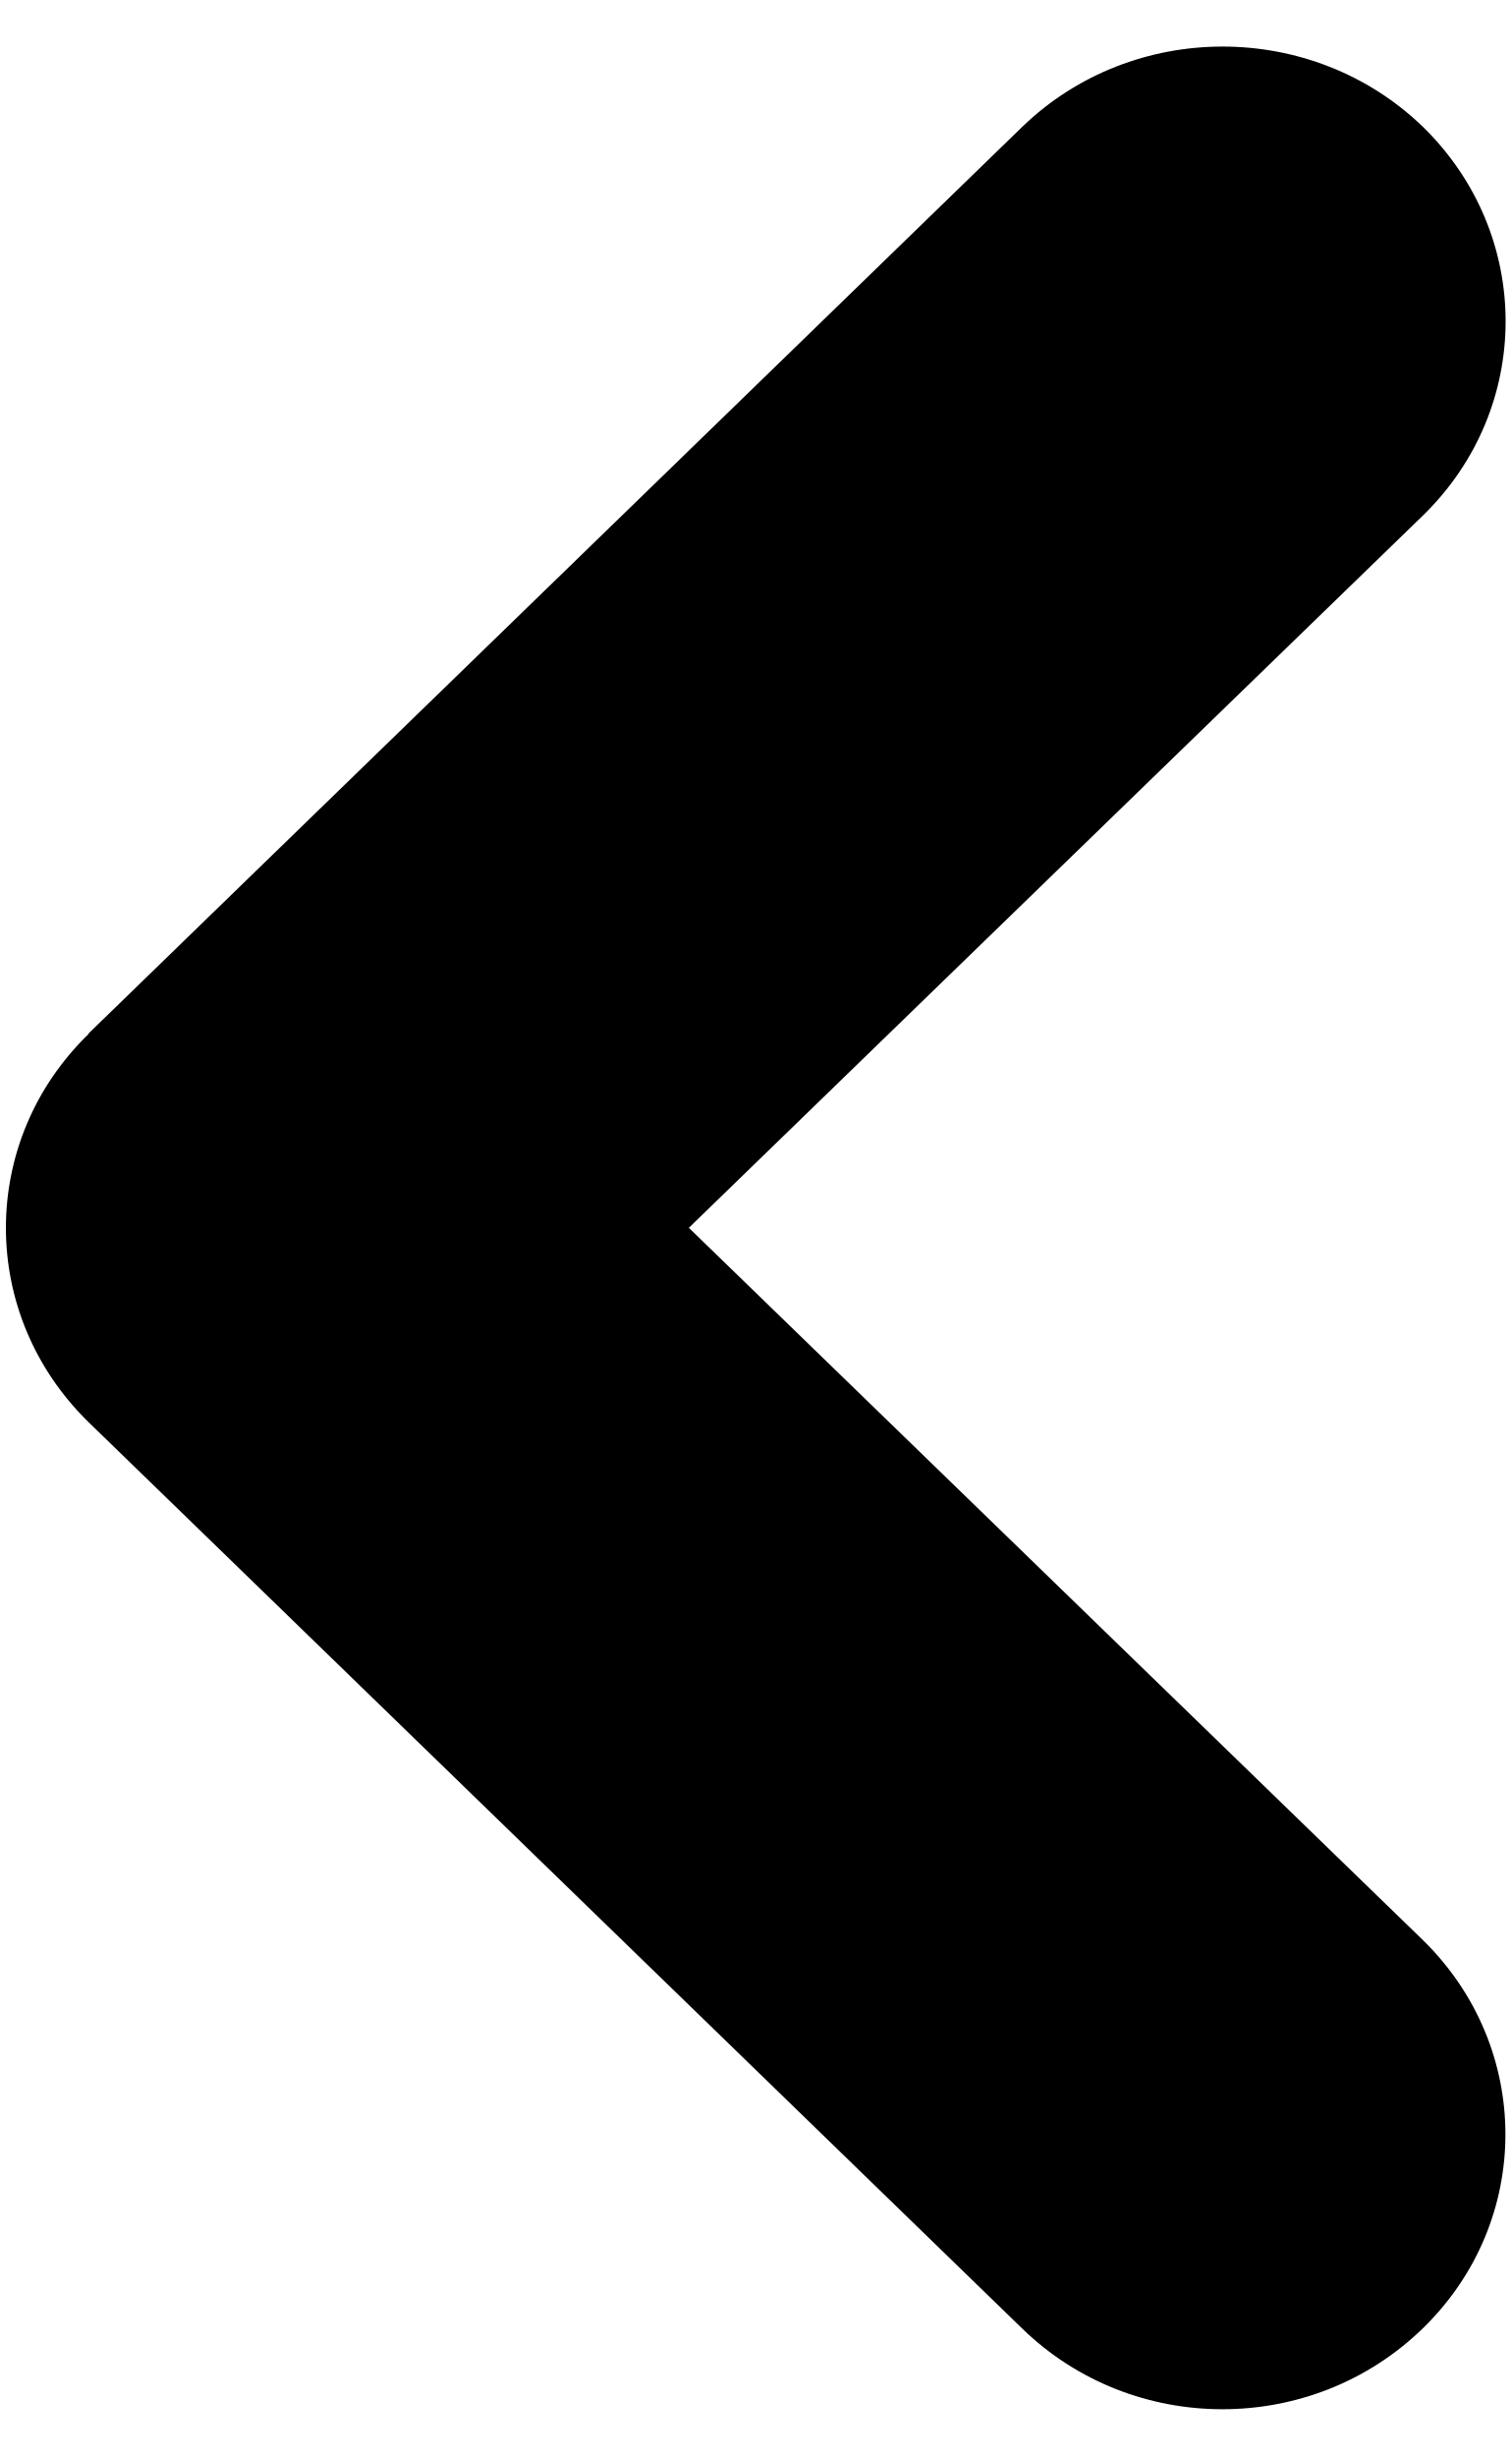
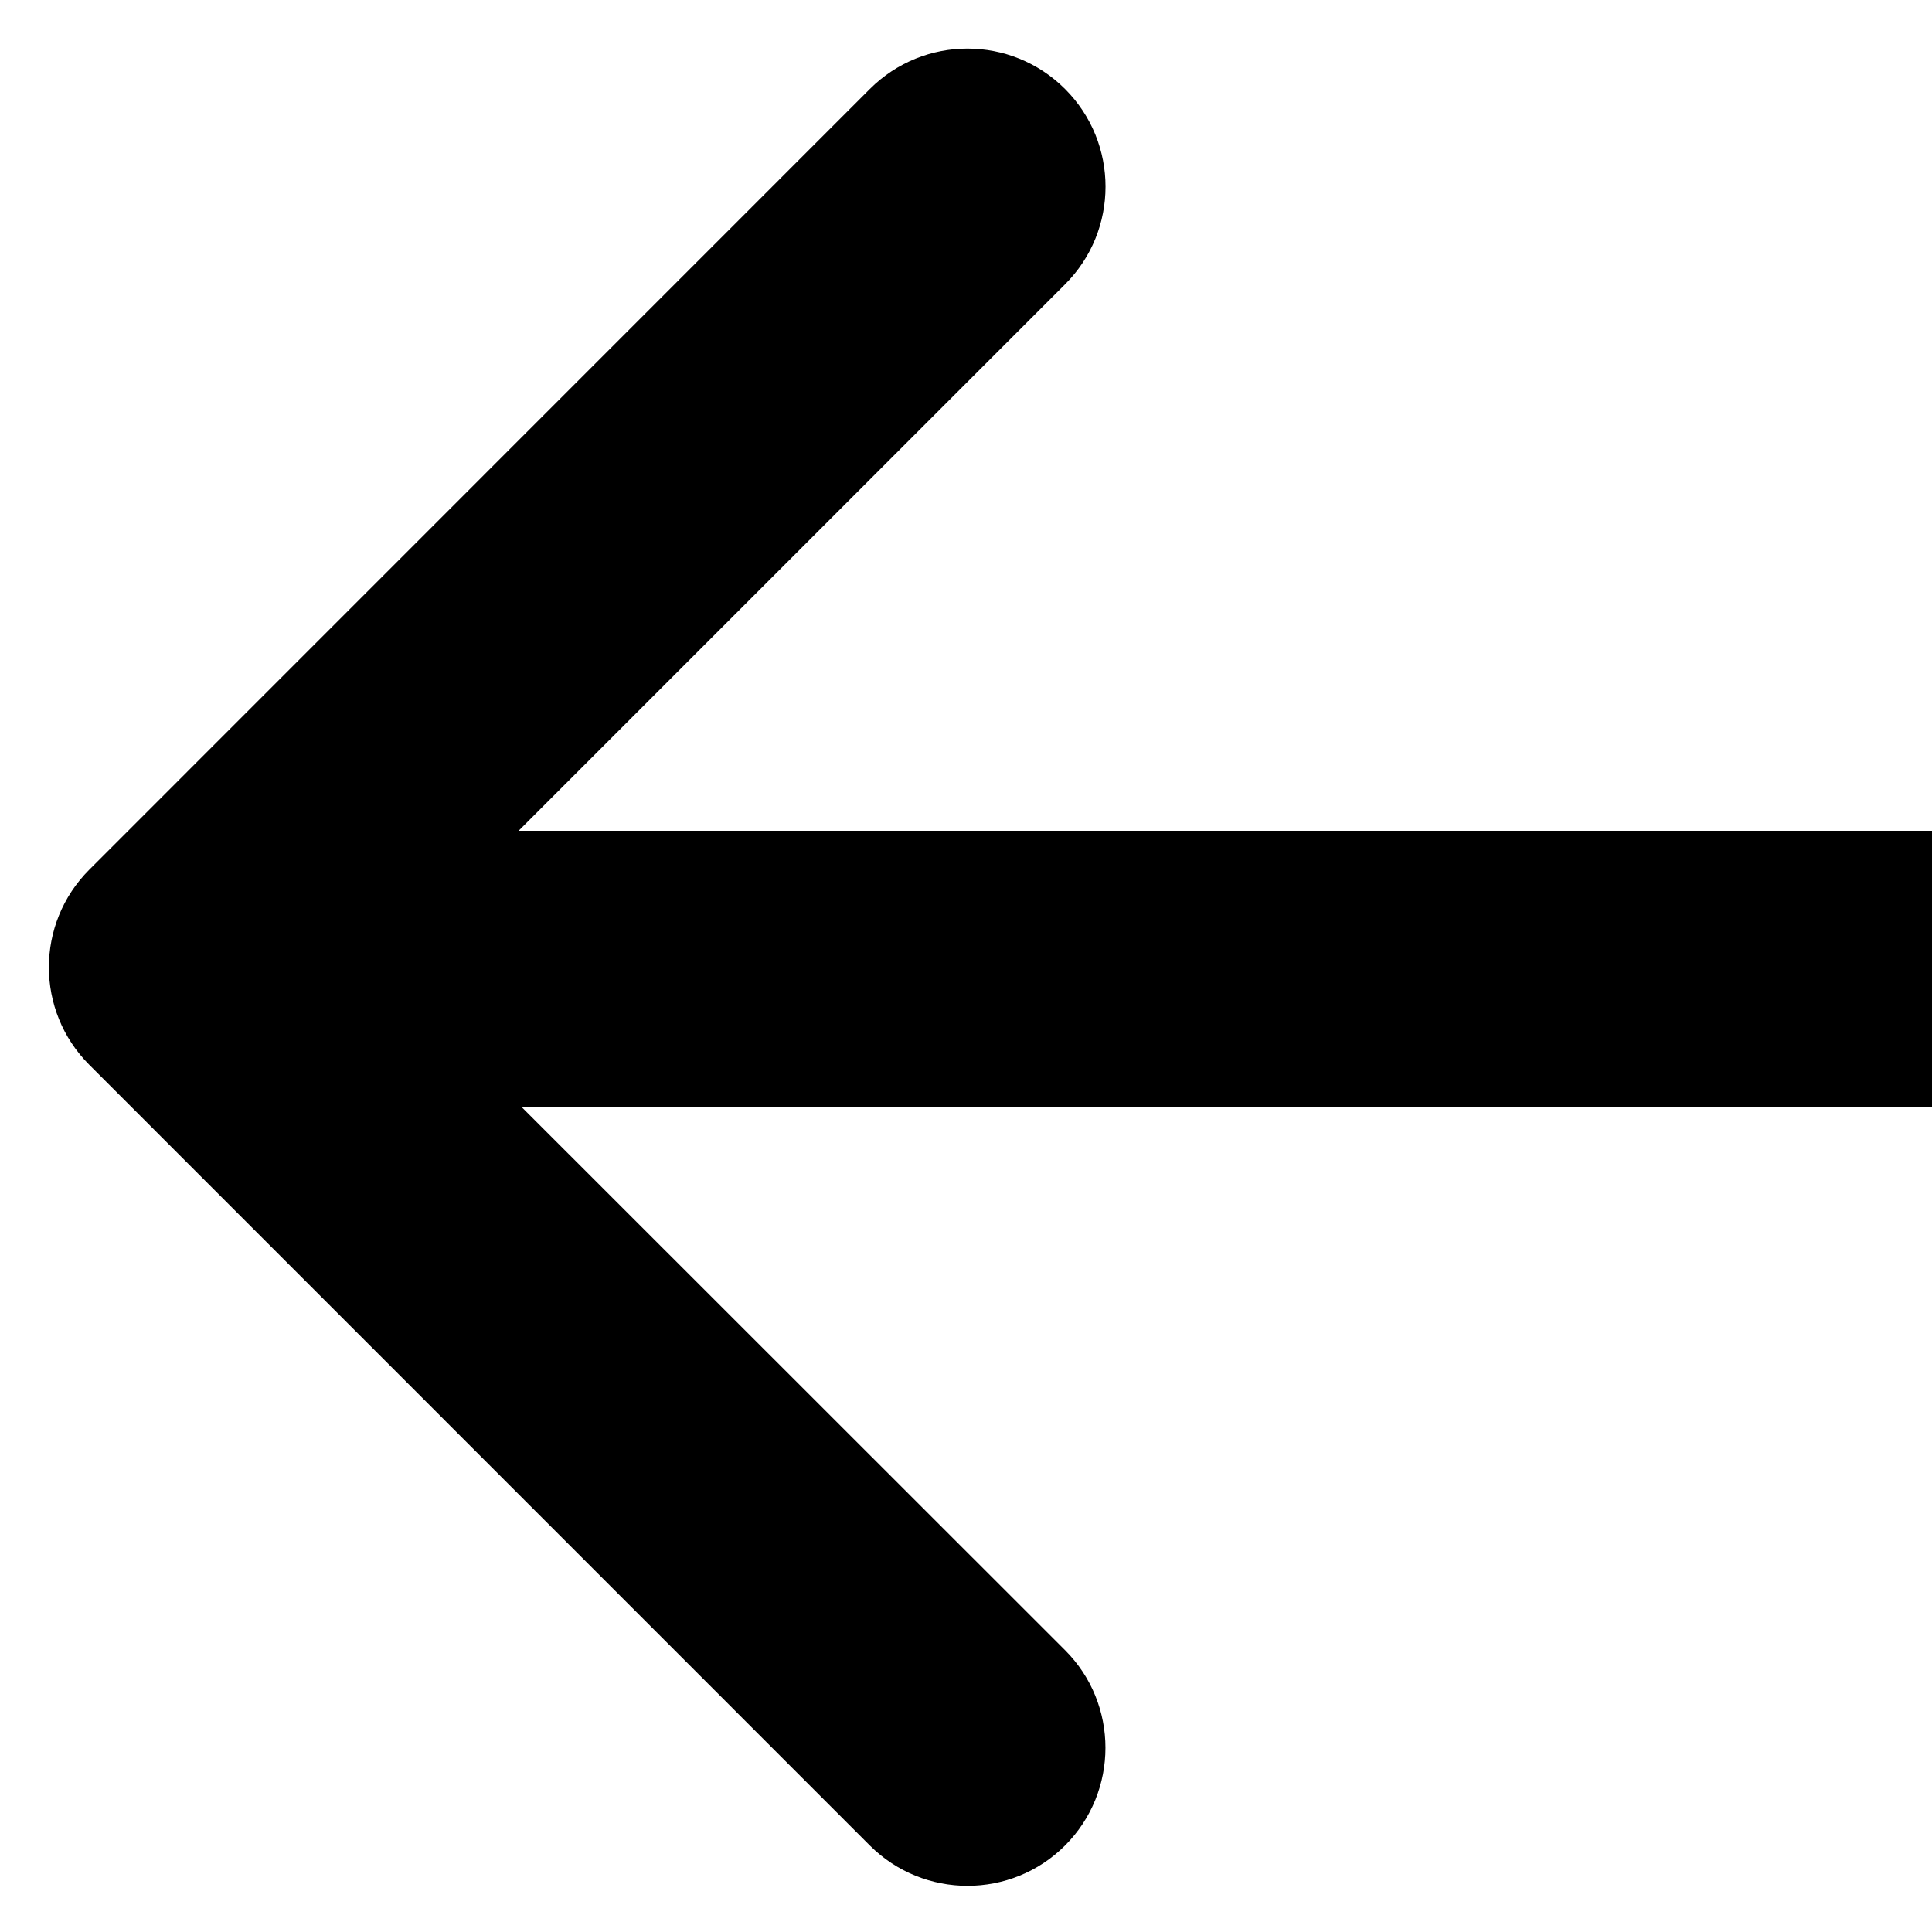
- <svg xmlns="http://www.w3.org/2000/svg" width="8" height="13">
-   <path fill="none" d="M-1-1h582v402H-1z" />
-   <path fill-rule="evenodd" d="M.468 5.471l4.943-4.8c.586-.566 1.534-.566 2.12 0 .584.57.584 1.49 0 2.058l-3.885 3.77 3.884 3.769c.584.57.584 1.49 0 2.057-.586.57-1.534.57-2.12 0L.47 7.529c-.585-.57-.585-1.49 0-2.057H.468z" />
+ <svg xmlns="http://www.w3.org/2000/svg" width="14" height="14">
+   <path fill-rule="evenodd" d="M16 8.02H3.778l3.94 3.938c.39.39.39 1.024 0 1.415-.39.39-1.024.39-1.415 0L.647 7.716a1 1 0 0 1 0-1.414L6.303.645A1 1 0 0 1 7.718 2.06l-3.96 3.96H16a1 1 0 1 1 0 2z" />
</svg>
